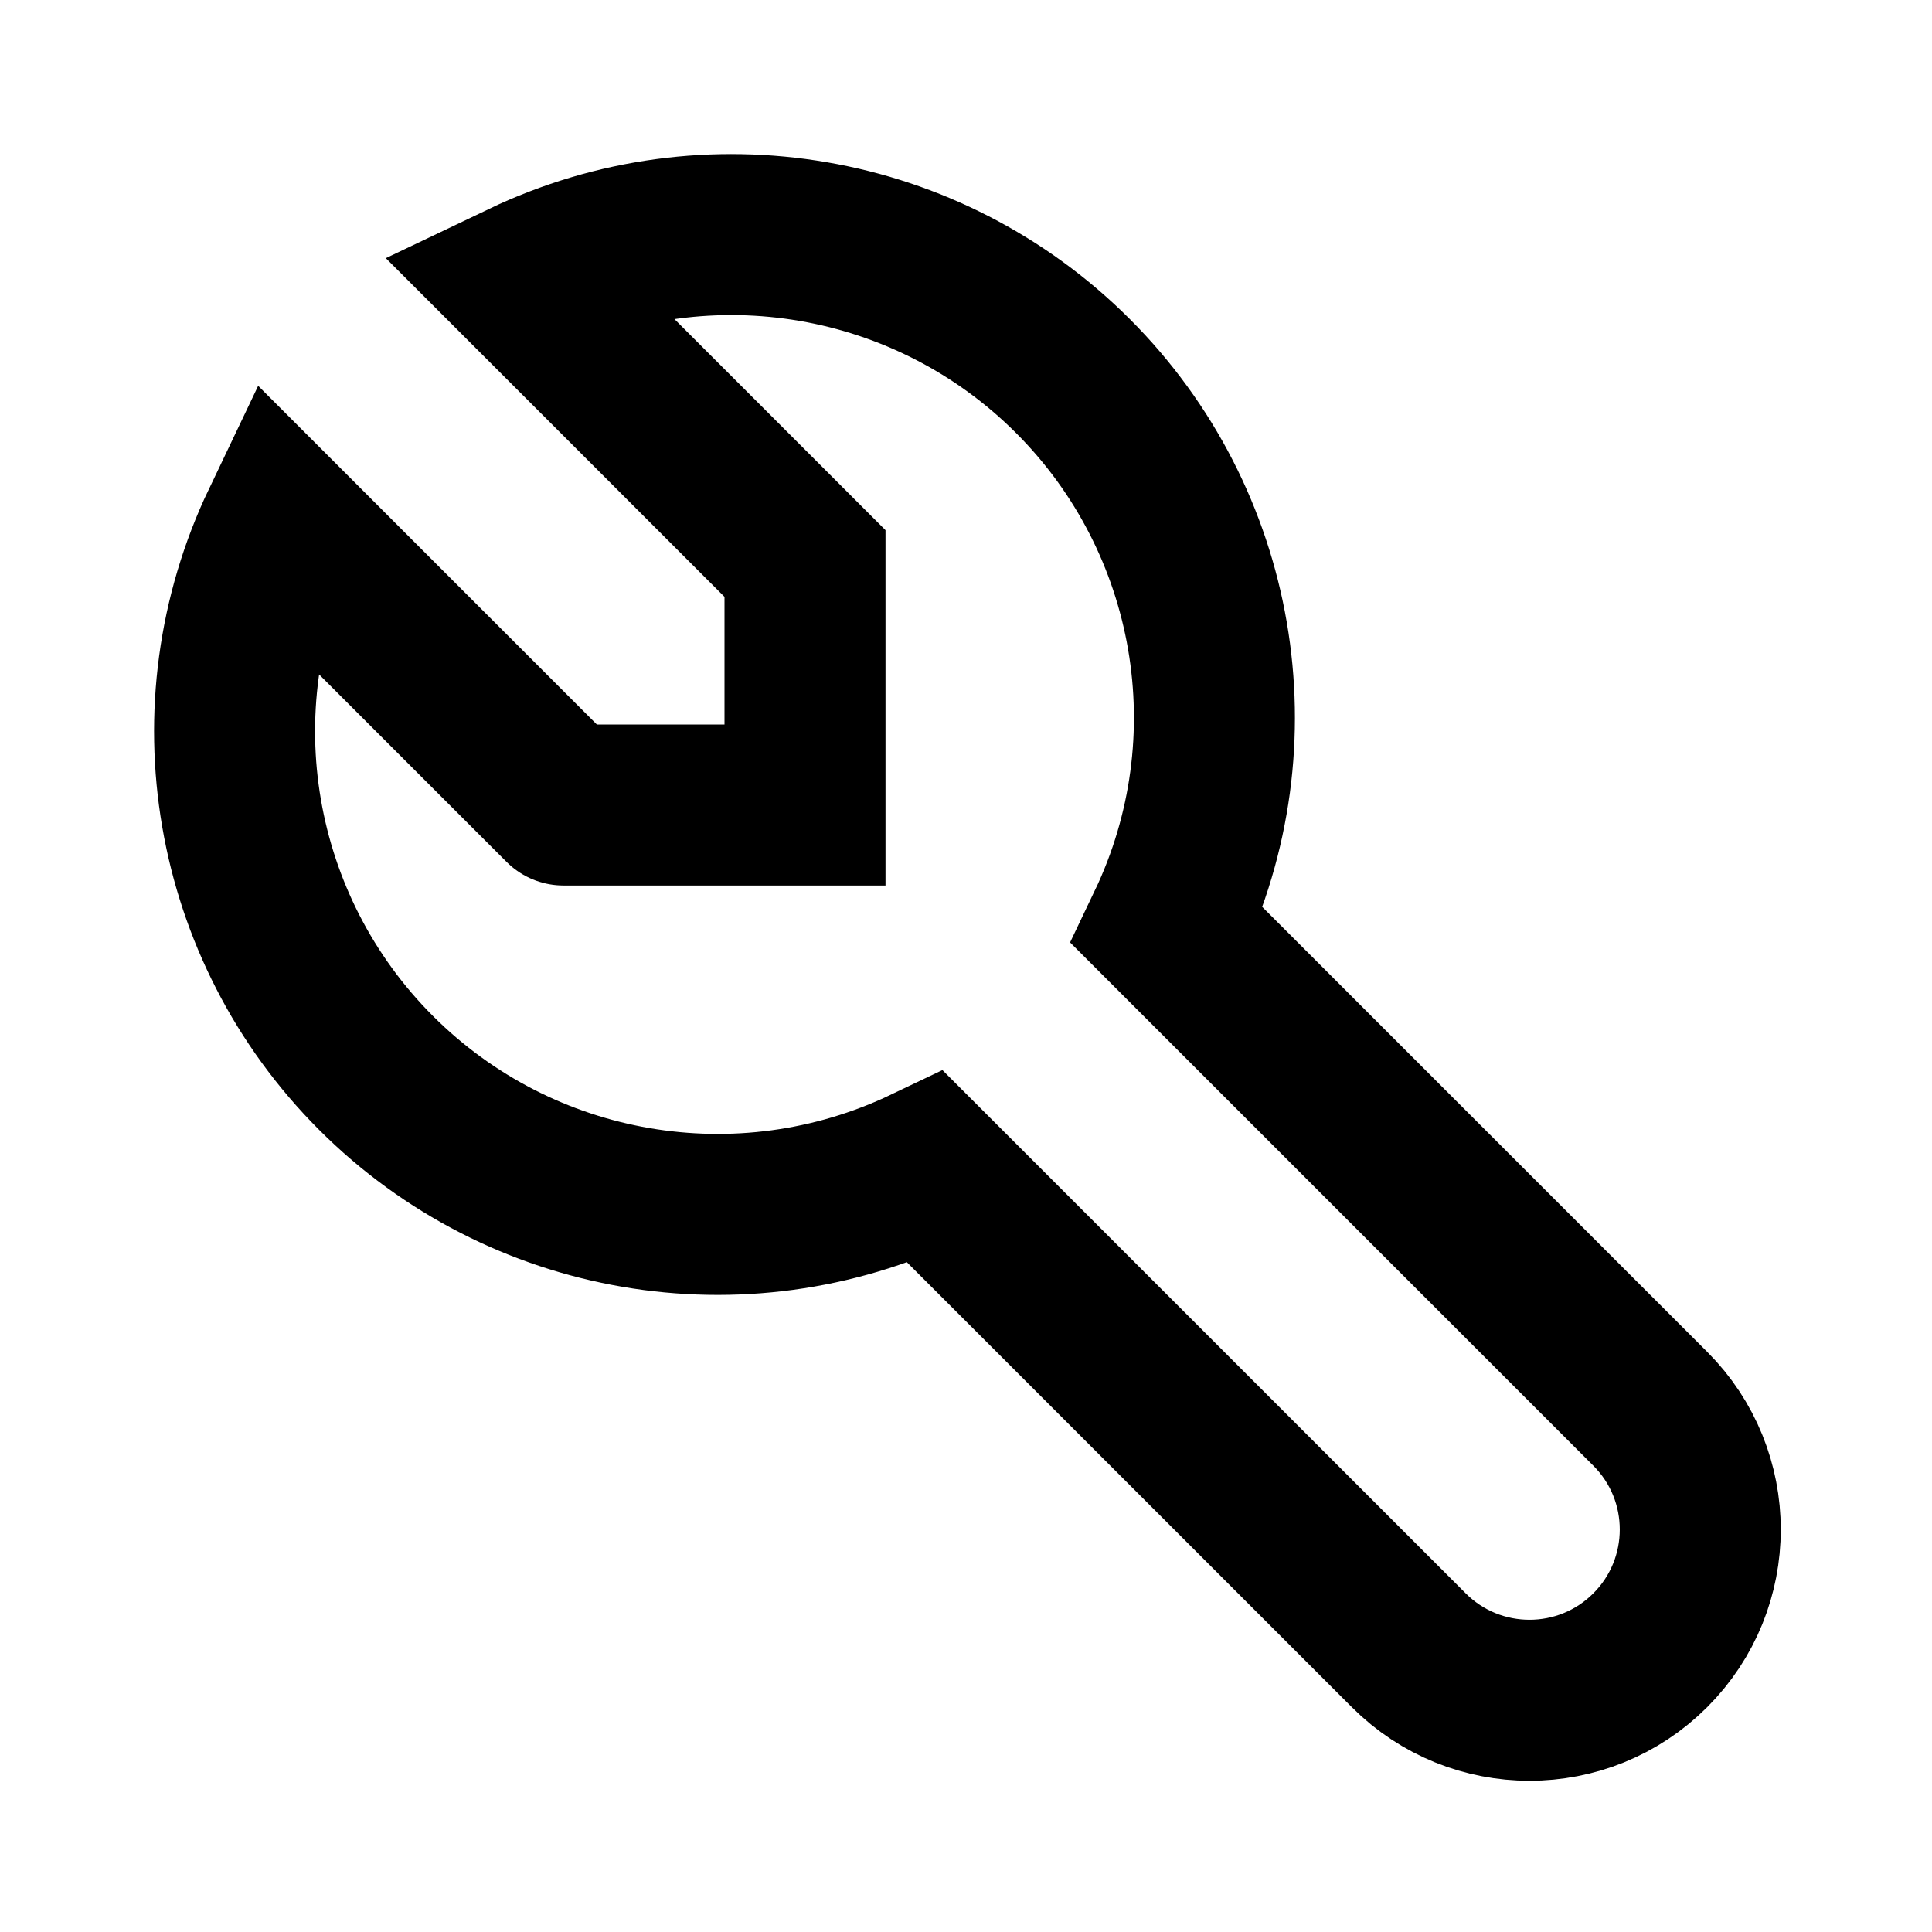
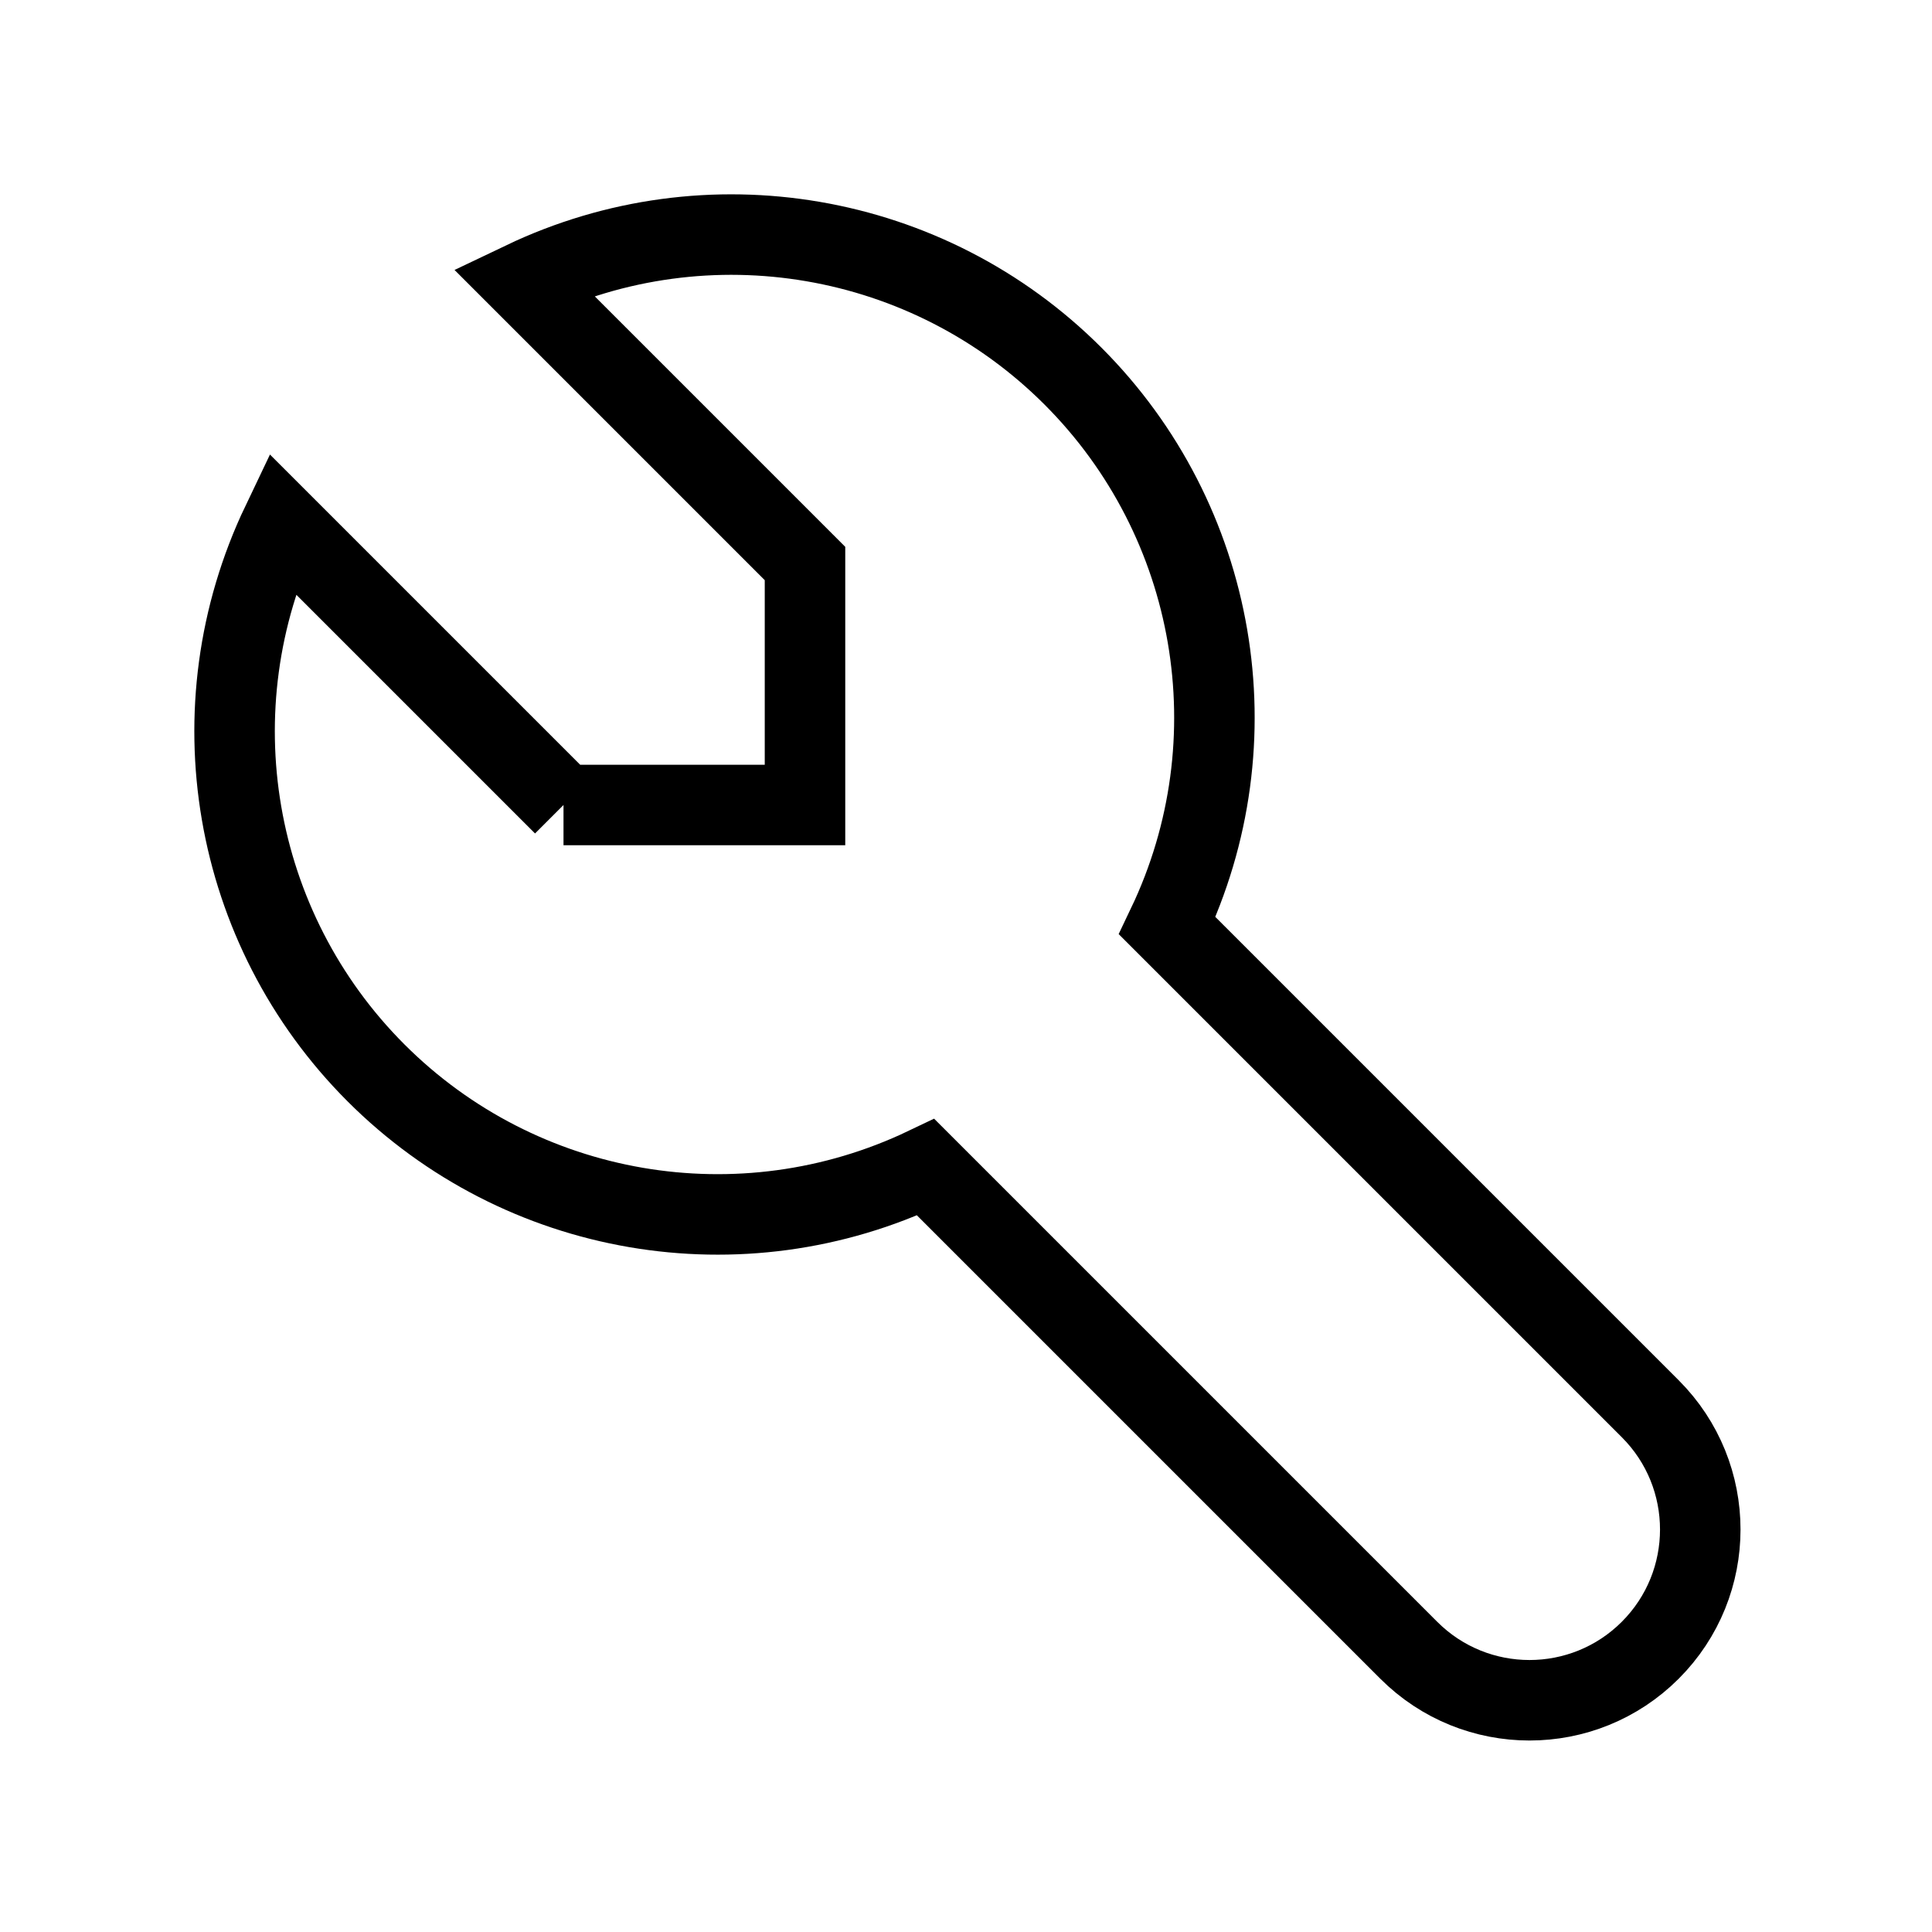
- <svg xmlns="http://www.w3.org/2000/svg" class="icon icon-tabler icon-tabler-tool" width="24" height="24" viewBox="0 0 24 24" stroke-width="2" stroke="currentColor" fill="none" stroke-linecap="round" strokeLinejoin="round">
+ <svg xmlns="http://www.w3.org/2000/svg" class="icon icon-tabler icon-tabler-tool" width="24" height="24" viewBox="0 0 24 24" strokeWidth="2" stroke="currentColor" fill="none" strokeLinecap="round" strokeLinejoin="round">
  <path stroke="none" d="M0 0h24v24H0z" fill="none" />
  <path d="M7 10h3v-3l-3.5 -3.5a6 6 0 0 1 8 8l6 6a2 2 0 0 1 -3 3l-6 -6a6 6 0 0 1 -8 -8l3.5 3.5" />
</svg>
